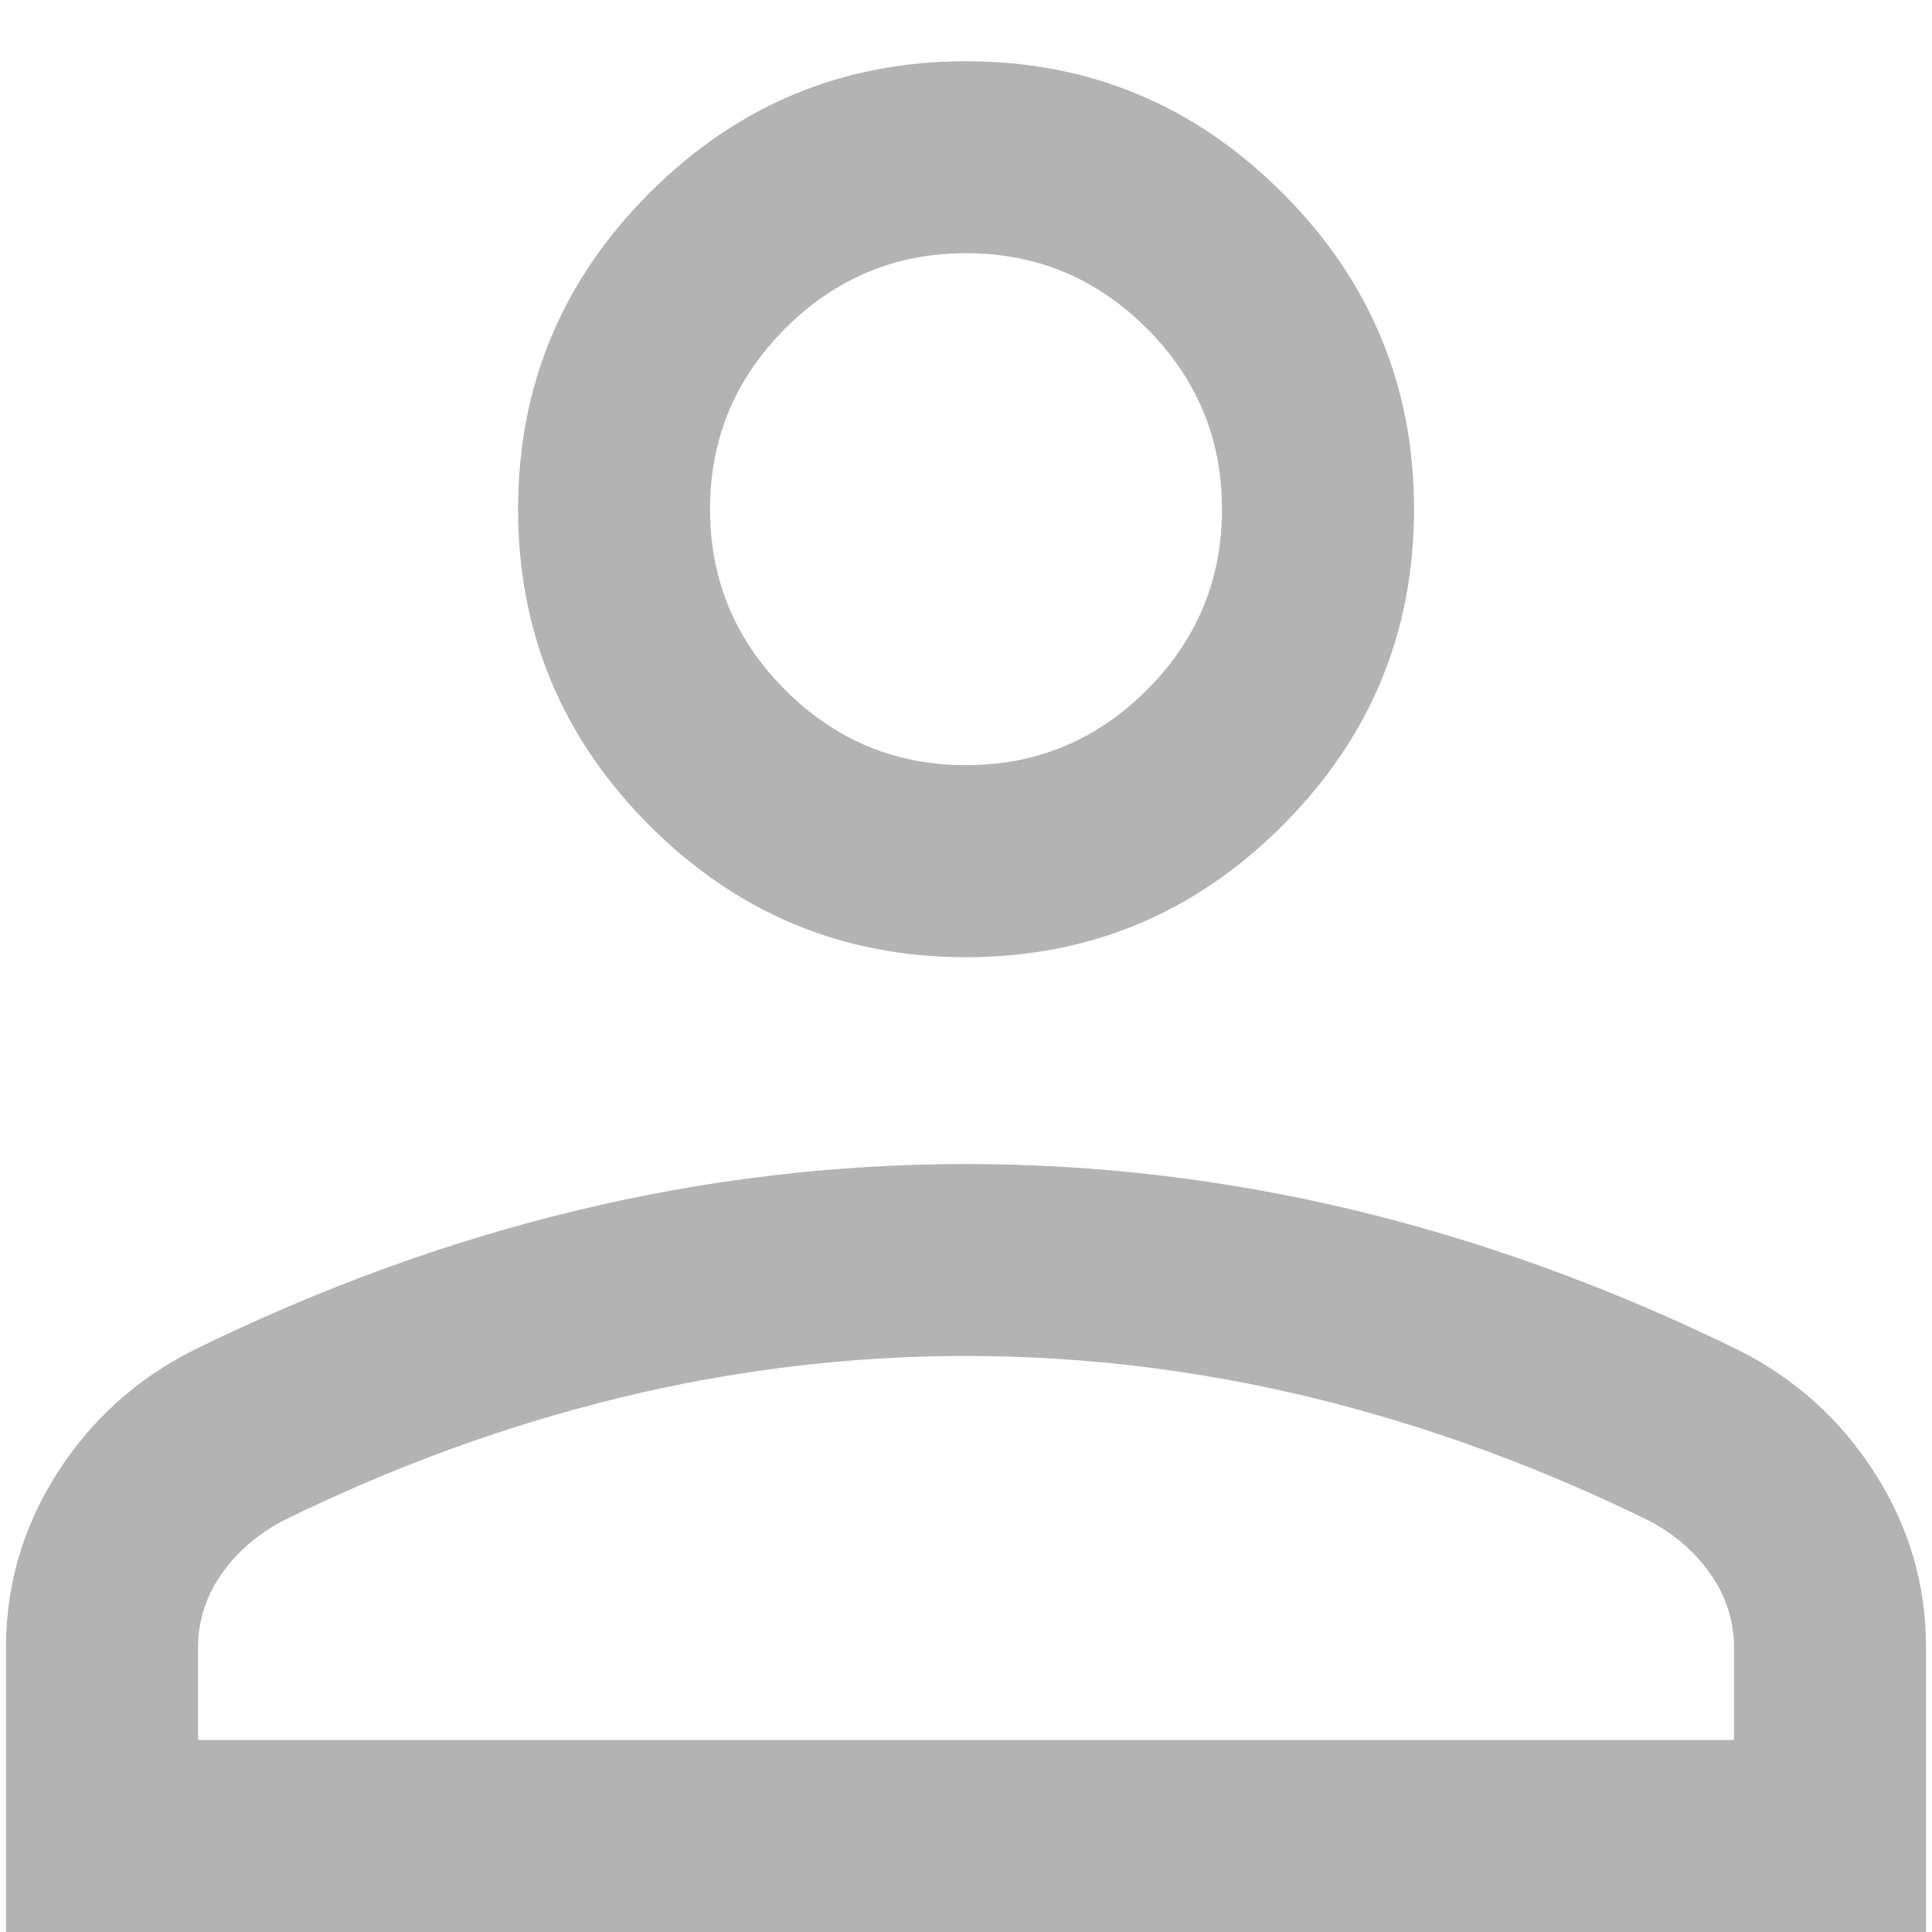
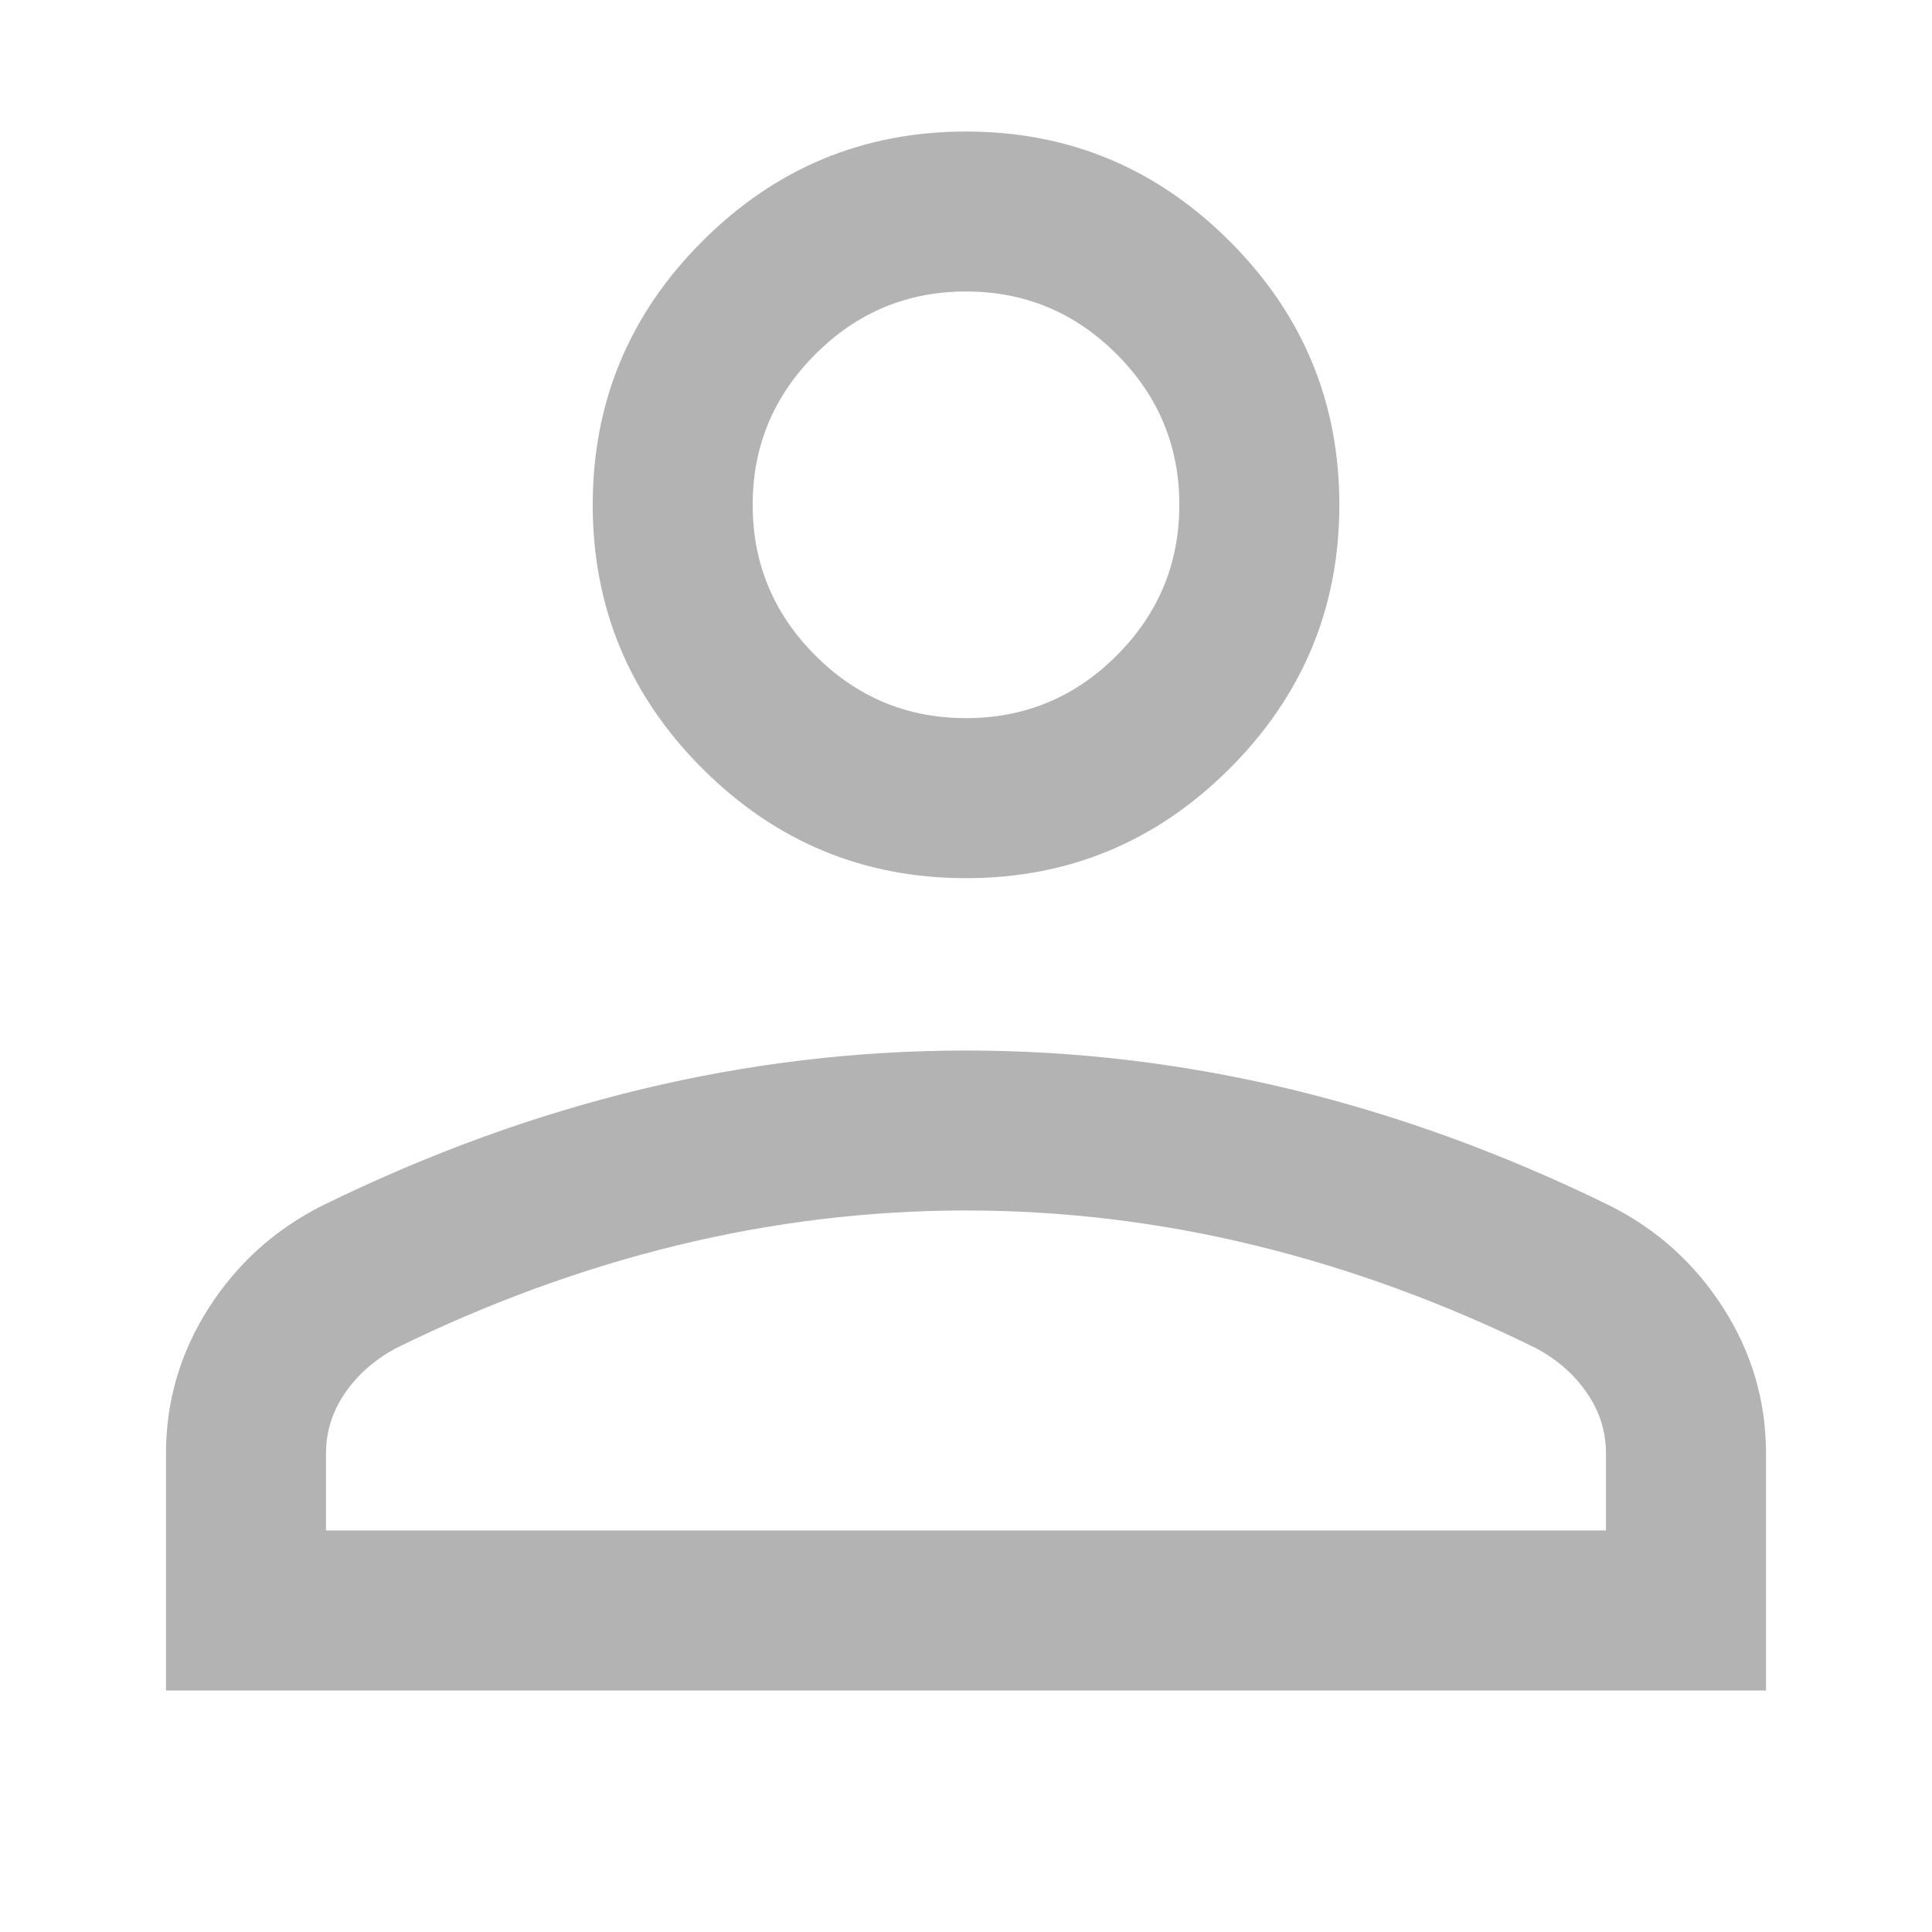
- <svg xmlns="http://www.w3.org/2000/svg" width="20" height="20" viewBox="0 0 20 20" fill="none">
-   <path d="M10 9.909C8.725 9.909 7.633 9.455 6.725 8.547C5.817 7.639 5.363 6.547 5.363 5.271C5.363 3.996 5.817 2.904 6.725 1.996C7.633 1.088 8.725 0.634 10 0.634C11.276 0.634 12.367 1.088 13.275 1.996C14.184 2.904 14.638 3.996 14.638 5.271C14.638 6.547 14.184 7.639 13.275 8.547C12.367 9.455 11.276 9.909 10 9.909ZM0.062 20V17.054C0.062 16.405 0.239 15.804 0.591 15.251C0.944 14.698 1.415 14.273 2.004 13.976C3.314 13.334 4.635 12.852 5.968 12.531C7.301 12.21 8.645 12.05 10 12.05C11.356 12.05 12.7 12.21 14.033 12.531C15.365 12.852 16.686 13.334 17.996 13.976C18.586 14.273 19.057 14.698 19.409 15.251C19.762 15.804 19.938 16.405 19.938 17.054V20H0.062ZM2.05 18.012H17.95V17.054C17.95 16.786 17.873 16.537 17.717 16.309C17.562 16.08 17.351 15.894 17.084 15.749C15.942 15.187 14.778 14.761 13.592 14.471C12.405 14.182 11.208 14.037 10 14.037C8.792 14.037 7.595 14.182 6.408 14.471C5.222 14.761 4.058 15.187 2.916 15.749C2.65 15.894 2.439 16.08 2.283 16.309C2.128 16.537 2.05 16.786 2.05 17.054V18.012ZM10 7.921C10.729 7.921 11.353 7.662 11.872 7.143C12.391 6.624 12.65 6 12.65 5.271C12.65 4.543 12.391 3.919 11.872 3.4C11.353 2.881 10.729 2.621 10 2.621C9.271 2.621 8.648 2.881 8.129 3.4C7.61 3.919 7.35 4.543 7.35 5.271C7.35 6 7.61 6.624 8.129 7.143C8.648 7.662 9.271 7.921 10 7.921Z" fill="#B3B3B3" />
+ <svg xmlns="http://www.w3.org/2000/svg" width="24" height="24" viewBox="0 0 24 24" fill="none">
+   <path d="M12 10.909C10.725 10.909 9.633 10.455 8.725 9.547C7.817 8.639 7.363 7.547 7.363 6.271C7.363 4.996 7.817 3.904 8.725 2.996C9.633 2.088 10.725 1.634 12 1.634C13.276 1.634 14.367 2.088 15.275 2.996C16.184 3.904 16.638 4.996 16.638 6.271C16.638 7.547 16.184 8.639 15.275 9.547C14.367 10.455 13.276 10.909 12 10.909ZM2.062 21V18.054C2.062 17.405 2.239 16.804 2.591 16.251C2.944 15.698 3.415 15.273 4.004 14.976C5.314 14.334 6.635 13.852 7.968 13.531C9.301 13.21 10.645 13.05 12 13.05C13.356 13.05 14.7 13.21 16.033 13.531C17.365 13.852 18.686 14.334 19.996 14.976C20.586 15.273 21.057 15.698 21.409 16.251C21.762 16.804 21.938 17.405 21.938 18.054V21H2.062ZM4.05 19.012H19.95V18.054C19.95 17.786 19.873 17.537 19.717 17.309C19.562 17.08 19.351 16.894 19.084 16.749C17.942 16.187 16.778 15.761 15.592 15.471C14.405 15.182 13.208 15.037 12 15.037C10.792 15.037 9.595 15.182 8.408 15.471C7.222 15.761 6.058 16.187 4.916 16.749C4.65 16.894 4.439 17.08 4.283 17.309C4.128 17.537 4.05 17.786 4.05 18.054V19.012ZM12 8.921C12.729 8.921 13.353 8.662 13.872 8.143C14.391 7.624 14.65 7 14.65 6.271C14.65 5.543 14.391 4.919 13.872 4.4C13.353 3.881 12.729 3.621 12 3.621C11.271 3.621 10.648 3.881 10.129 4.4C9.61 4.919 9.35 5.543 9.35 6.271C9.35 7 9.61 7.624 10.129 8.143C10.648 8.662 11.271 8.921 12 8.921Z" fill="#B3B3B3" />
</svg>
